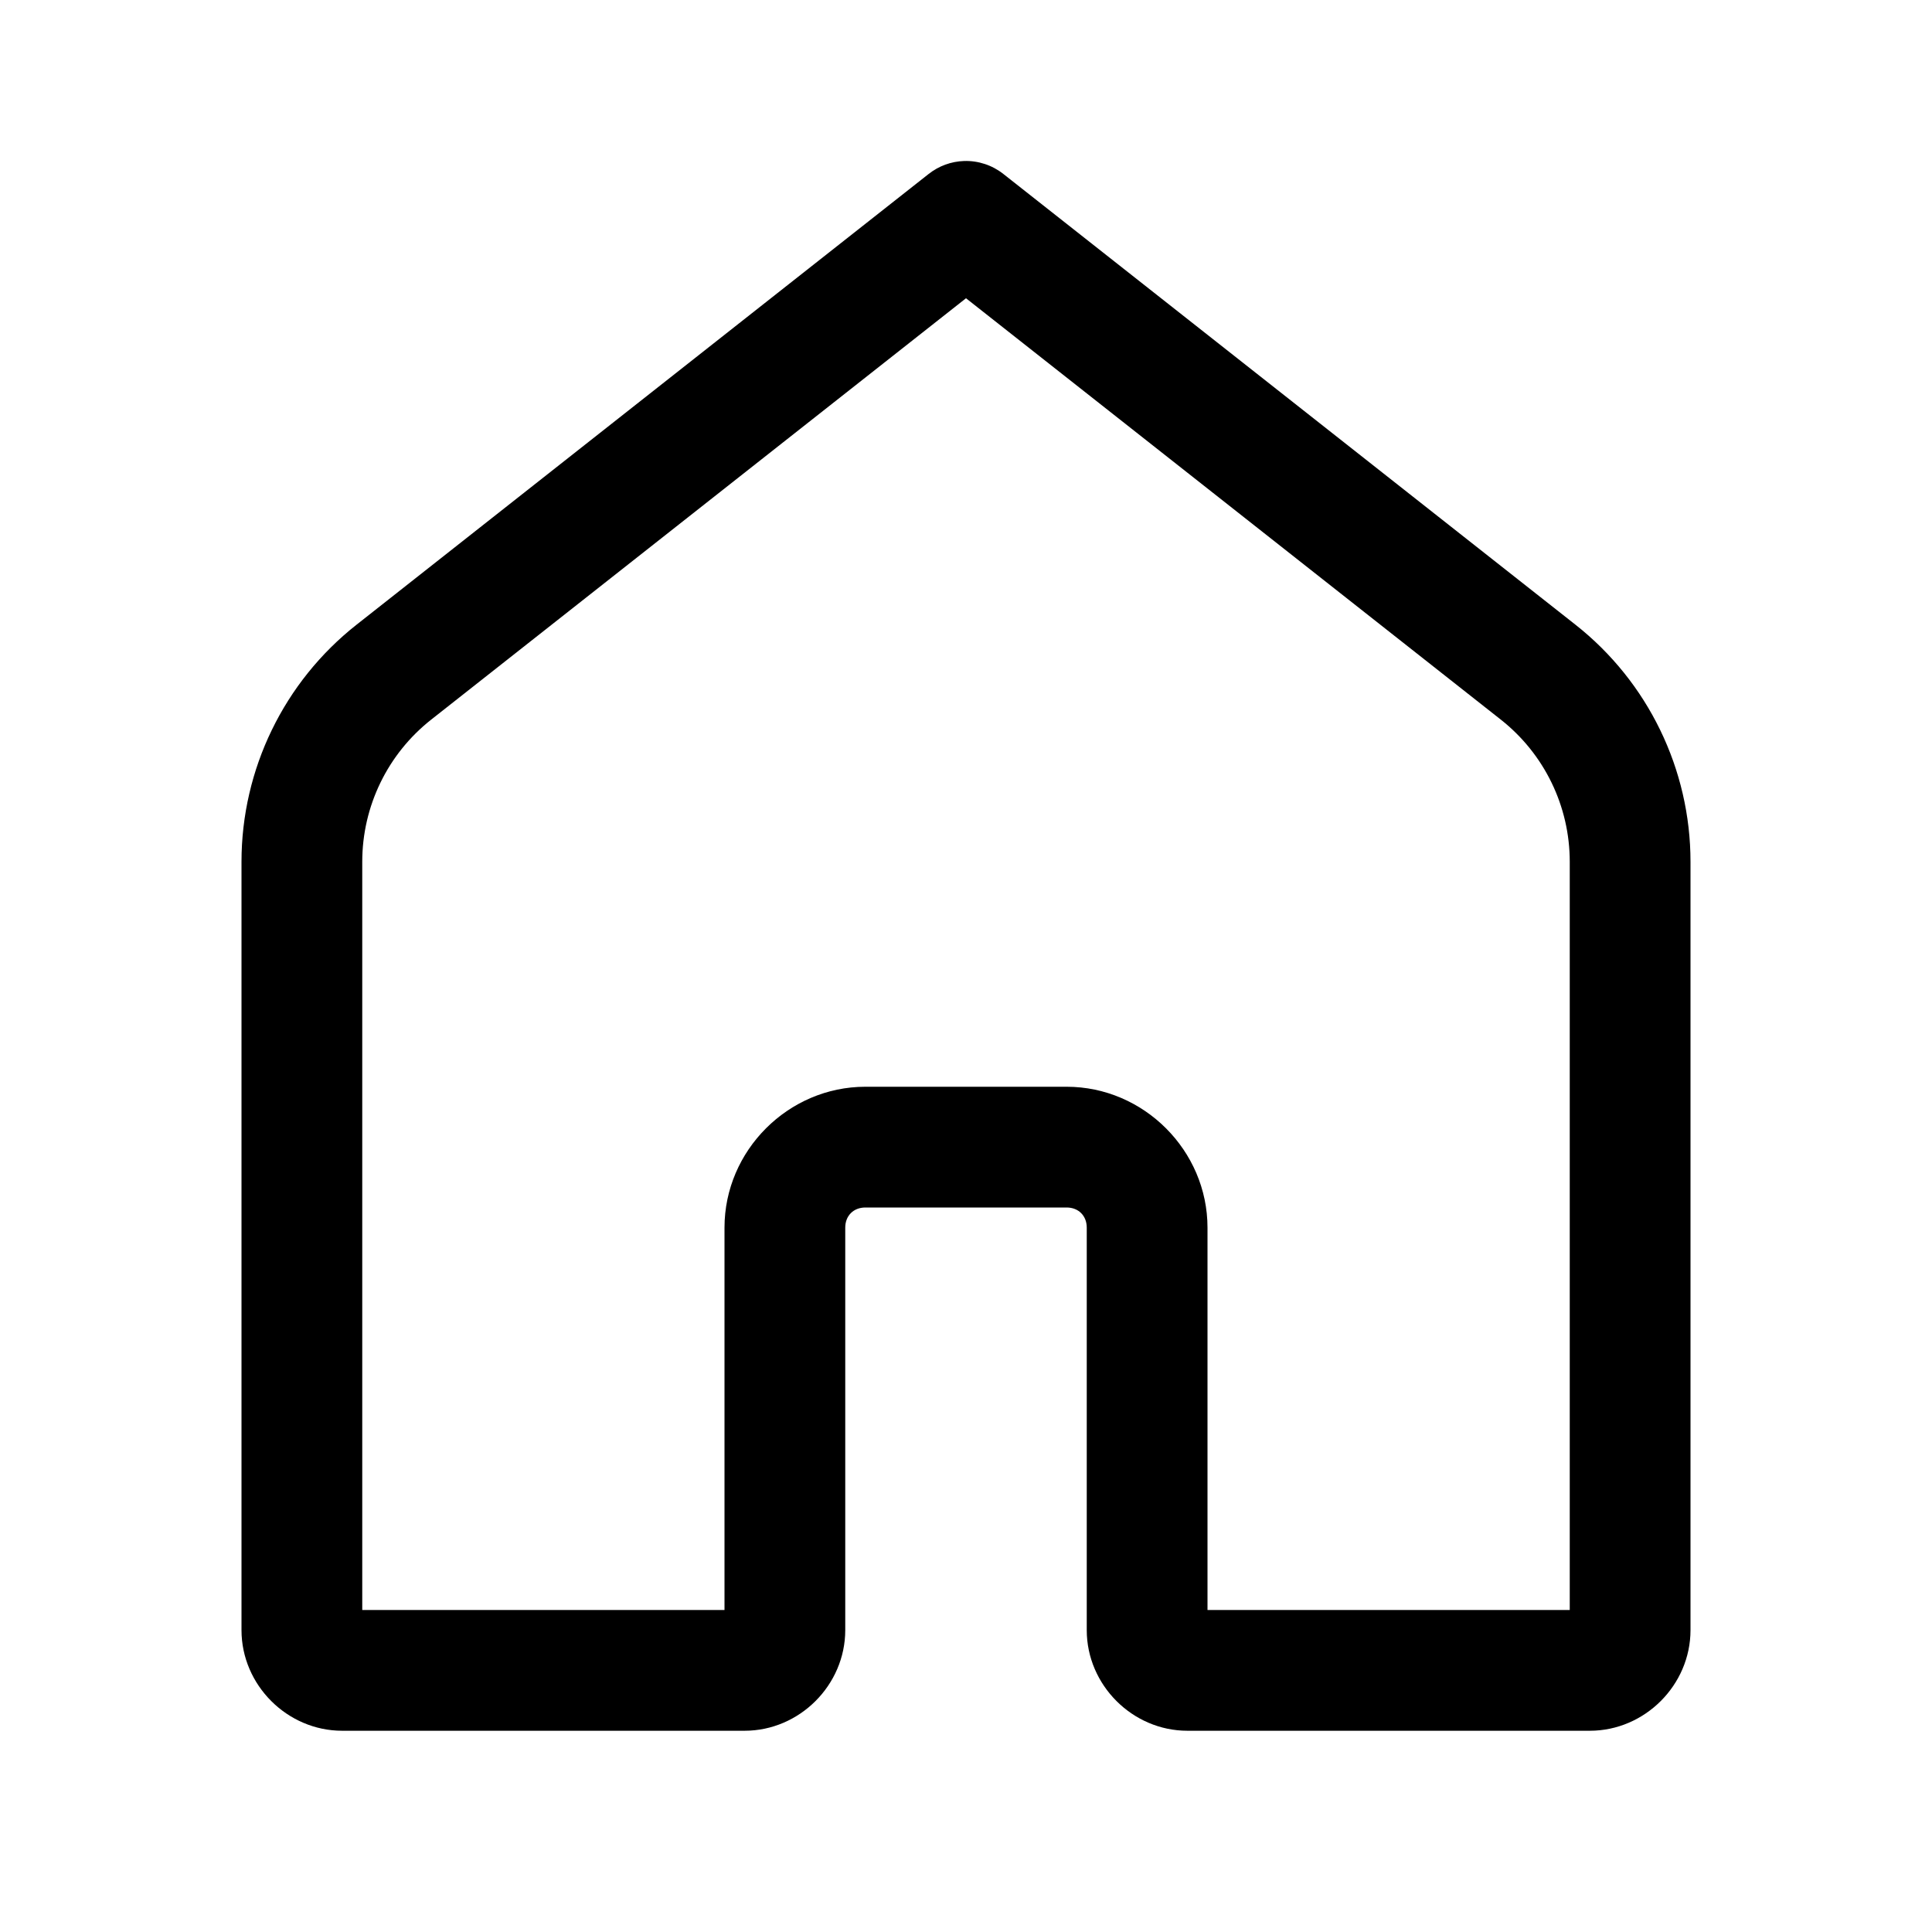
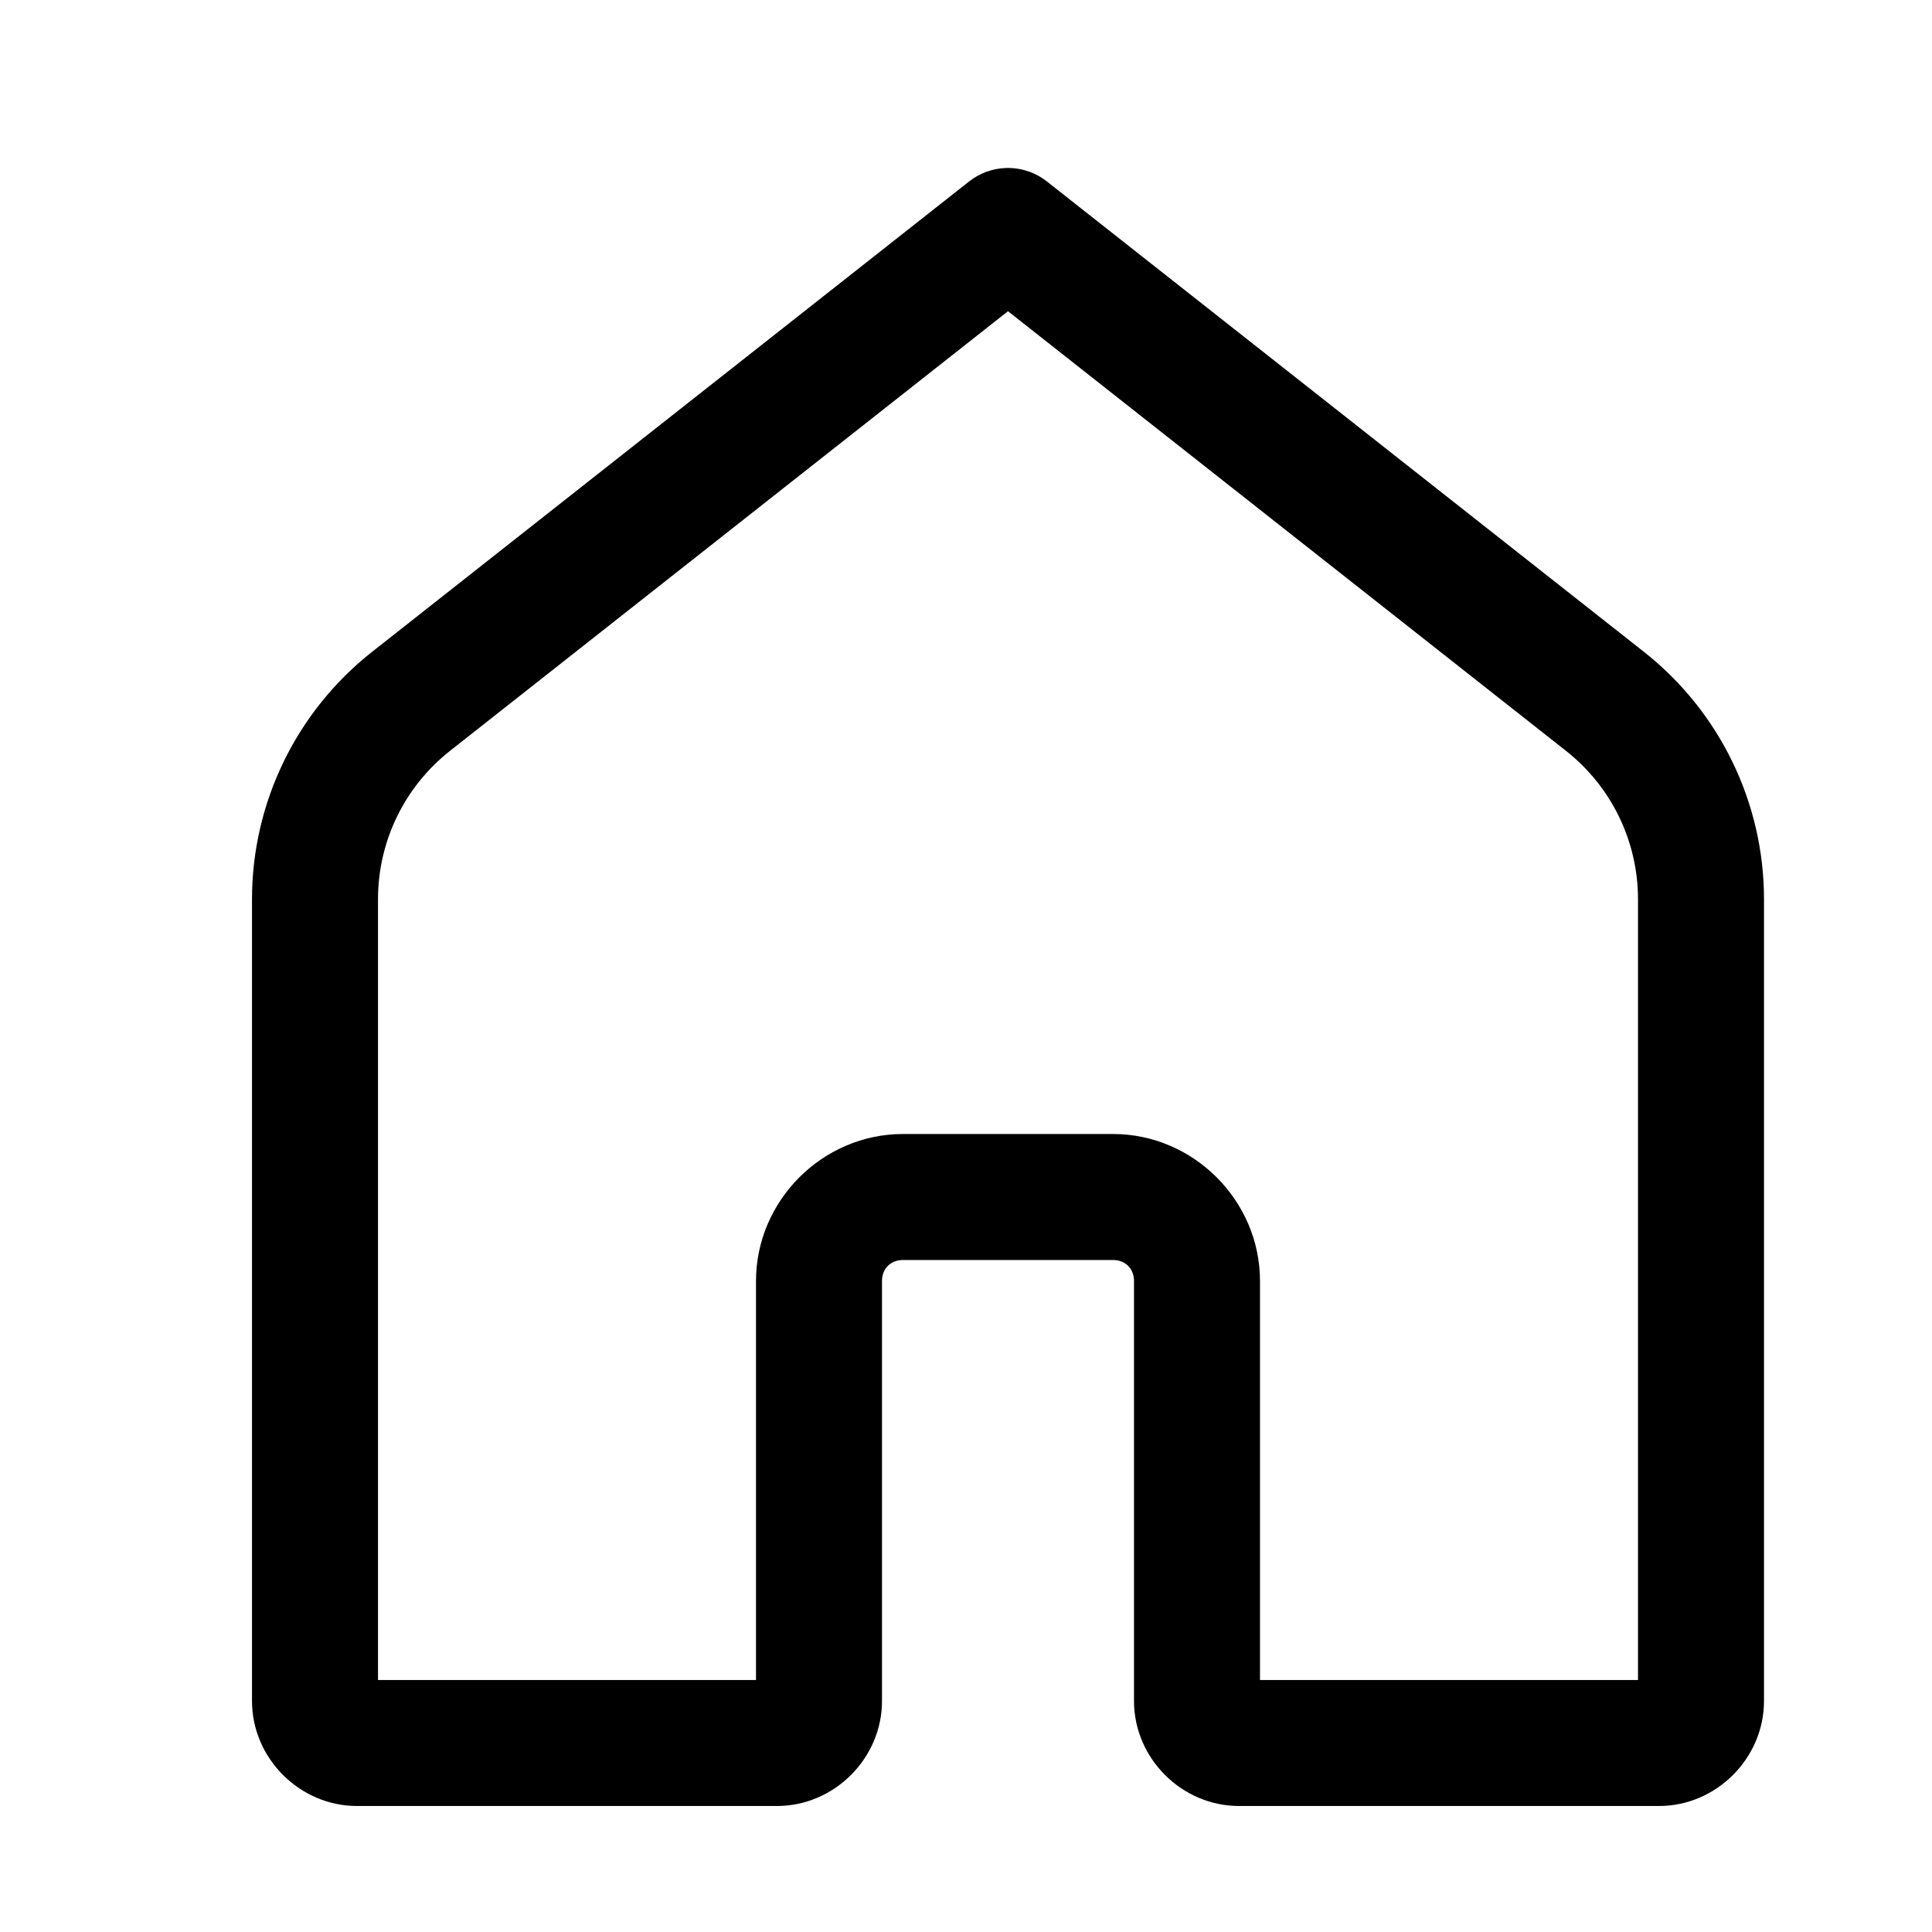
- <svg xmlns="http://www.w3.org/2000/svg" viewBox="0 0 48 48" width="48px" height="48px">
+ <svg xmlns="http://www.w3.org/2000/svg" viewBox="0 0 46 46" width="46px" height="46px" fill="#000">
  <path d="M 23.951 4 A 1.5 1.5 0 0 0 23.072 4.322 L 8.859 15.52 C 7.055 16.941 6 19.114 6 21.41 L 6 40.5 C 6 41.864 7.136 43 8.5 43 L 18.5 43 C 19.864 43 21 41.864 21 40.5 L 21 30.5 C 21 30.205 21.205 30 21.5 30 L 26.5 30 C 26.795 30 27 30.205 27 30.5 L 27 40.5 C 27 41.864 28.136 43 29.5 43 L 39.5 43 C 40.864 43 42 41.864 42 40.5 L 42 21.41 C 42 19.114 40.945 16.941 39.141 15.52 L 24.928 4.322 A 1.5 1.5 0 0 0 23.951 4 z M 24 7.41 L 37.285 17.877 C 38.369 18.731 39 20.031 39 21.41 L 39 40 L 30 40 L 30 30.5 C 30 28.585 28.415 27 26.5 27 L 21.5 27 C 19.585 27 18 28.585 18 30.5 L 18 40 L 9 40 L 9 21.41 C 9 20.031 9.631 18.731 10.715 17.877 L 24 7.41 z" />
</svg>
